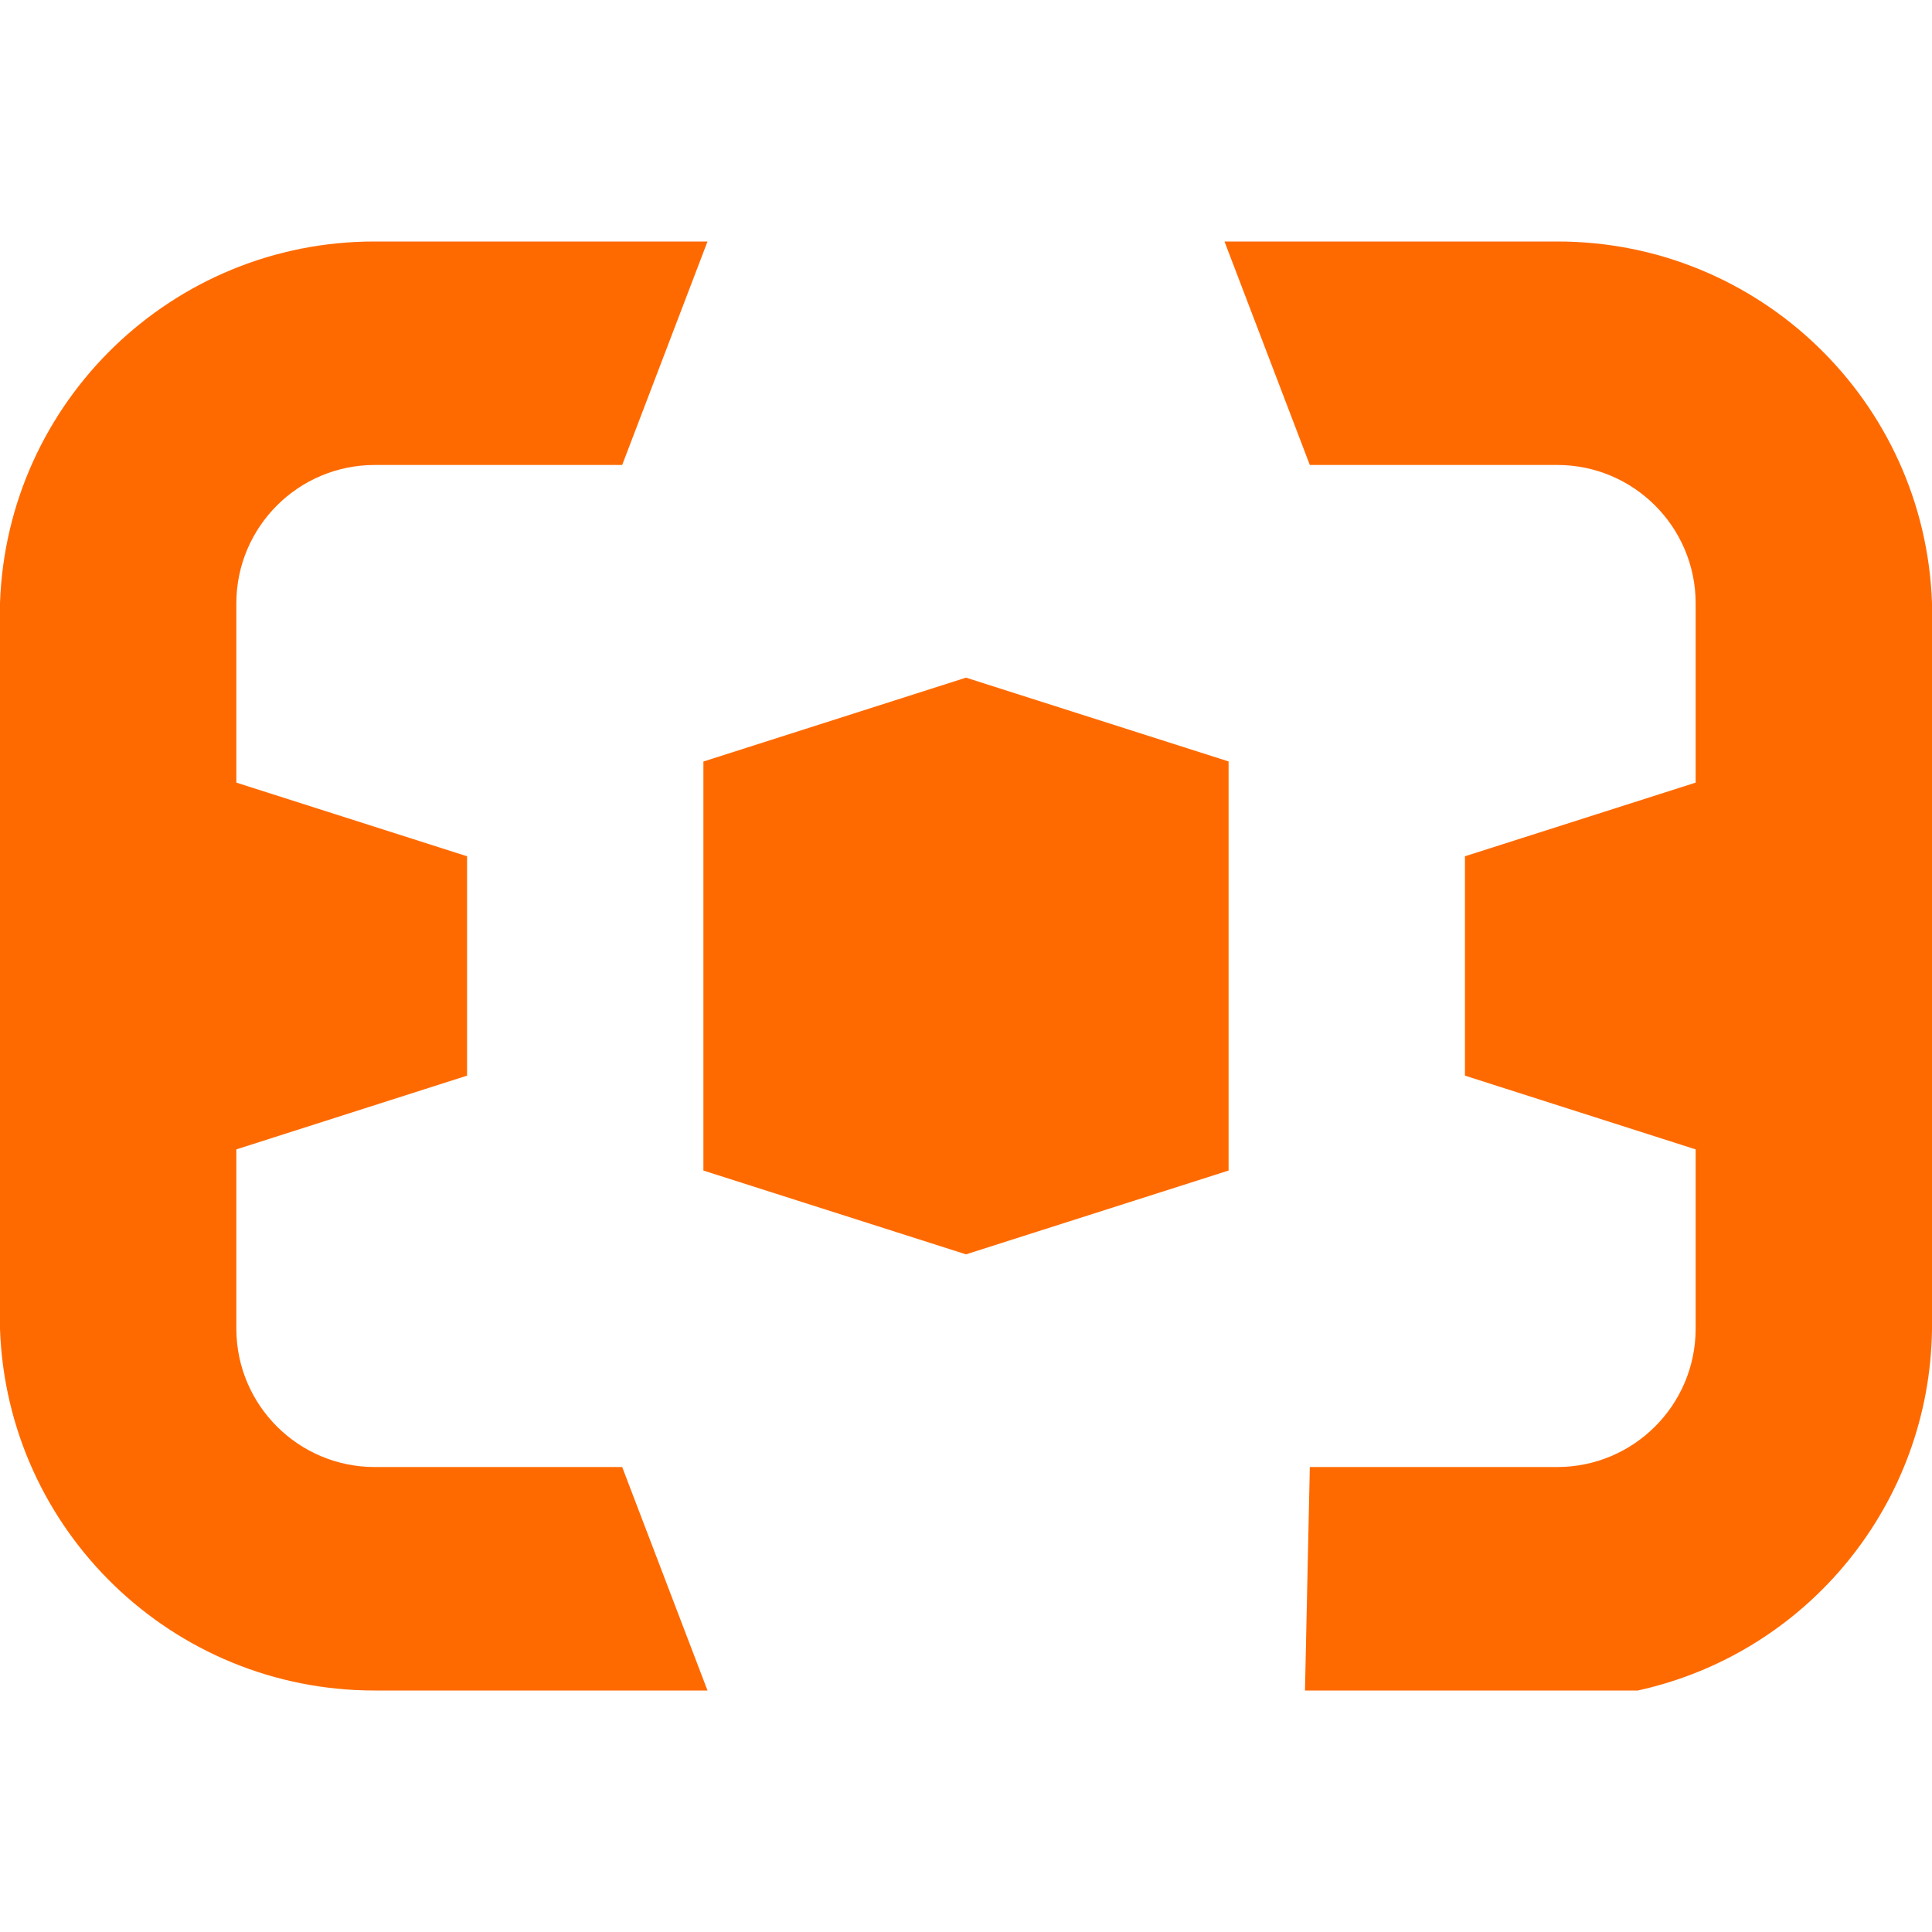
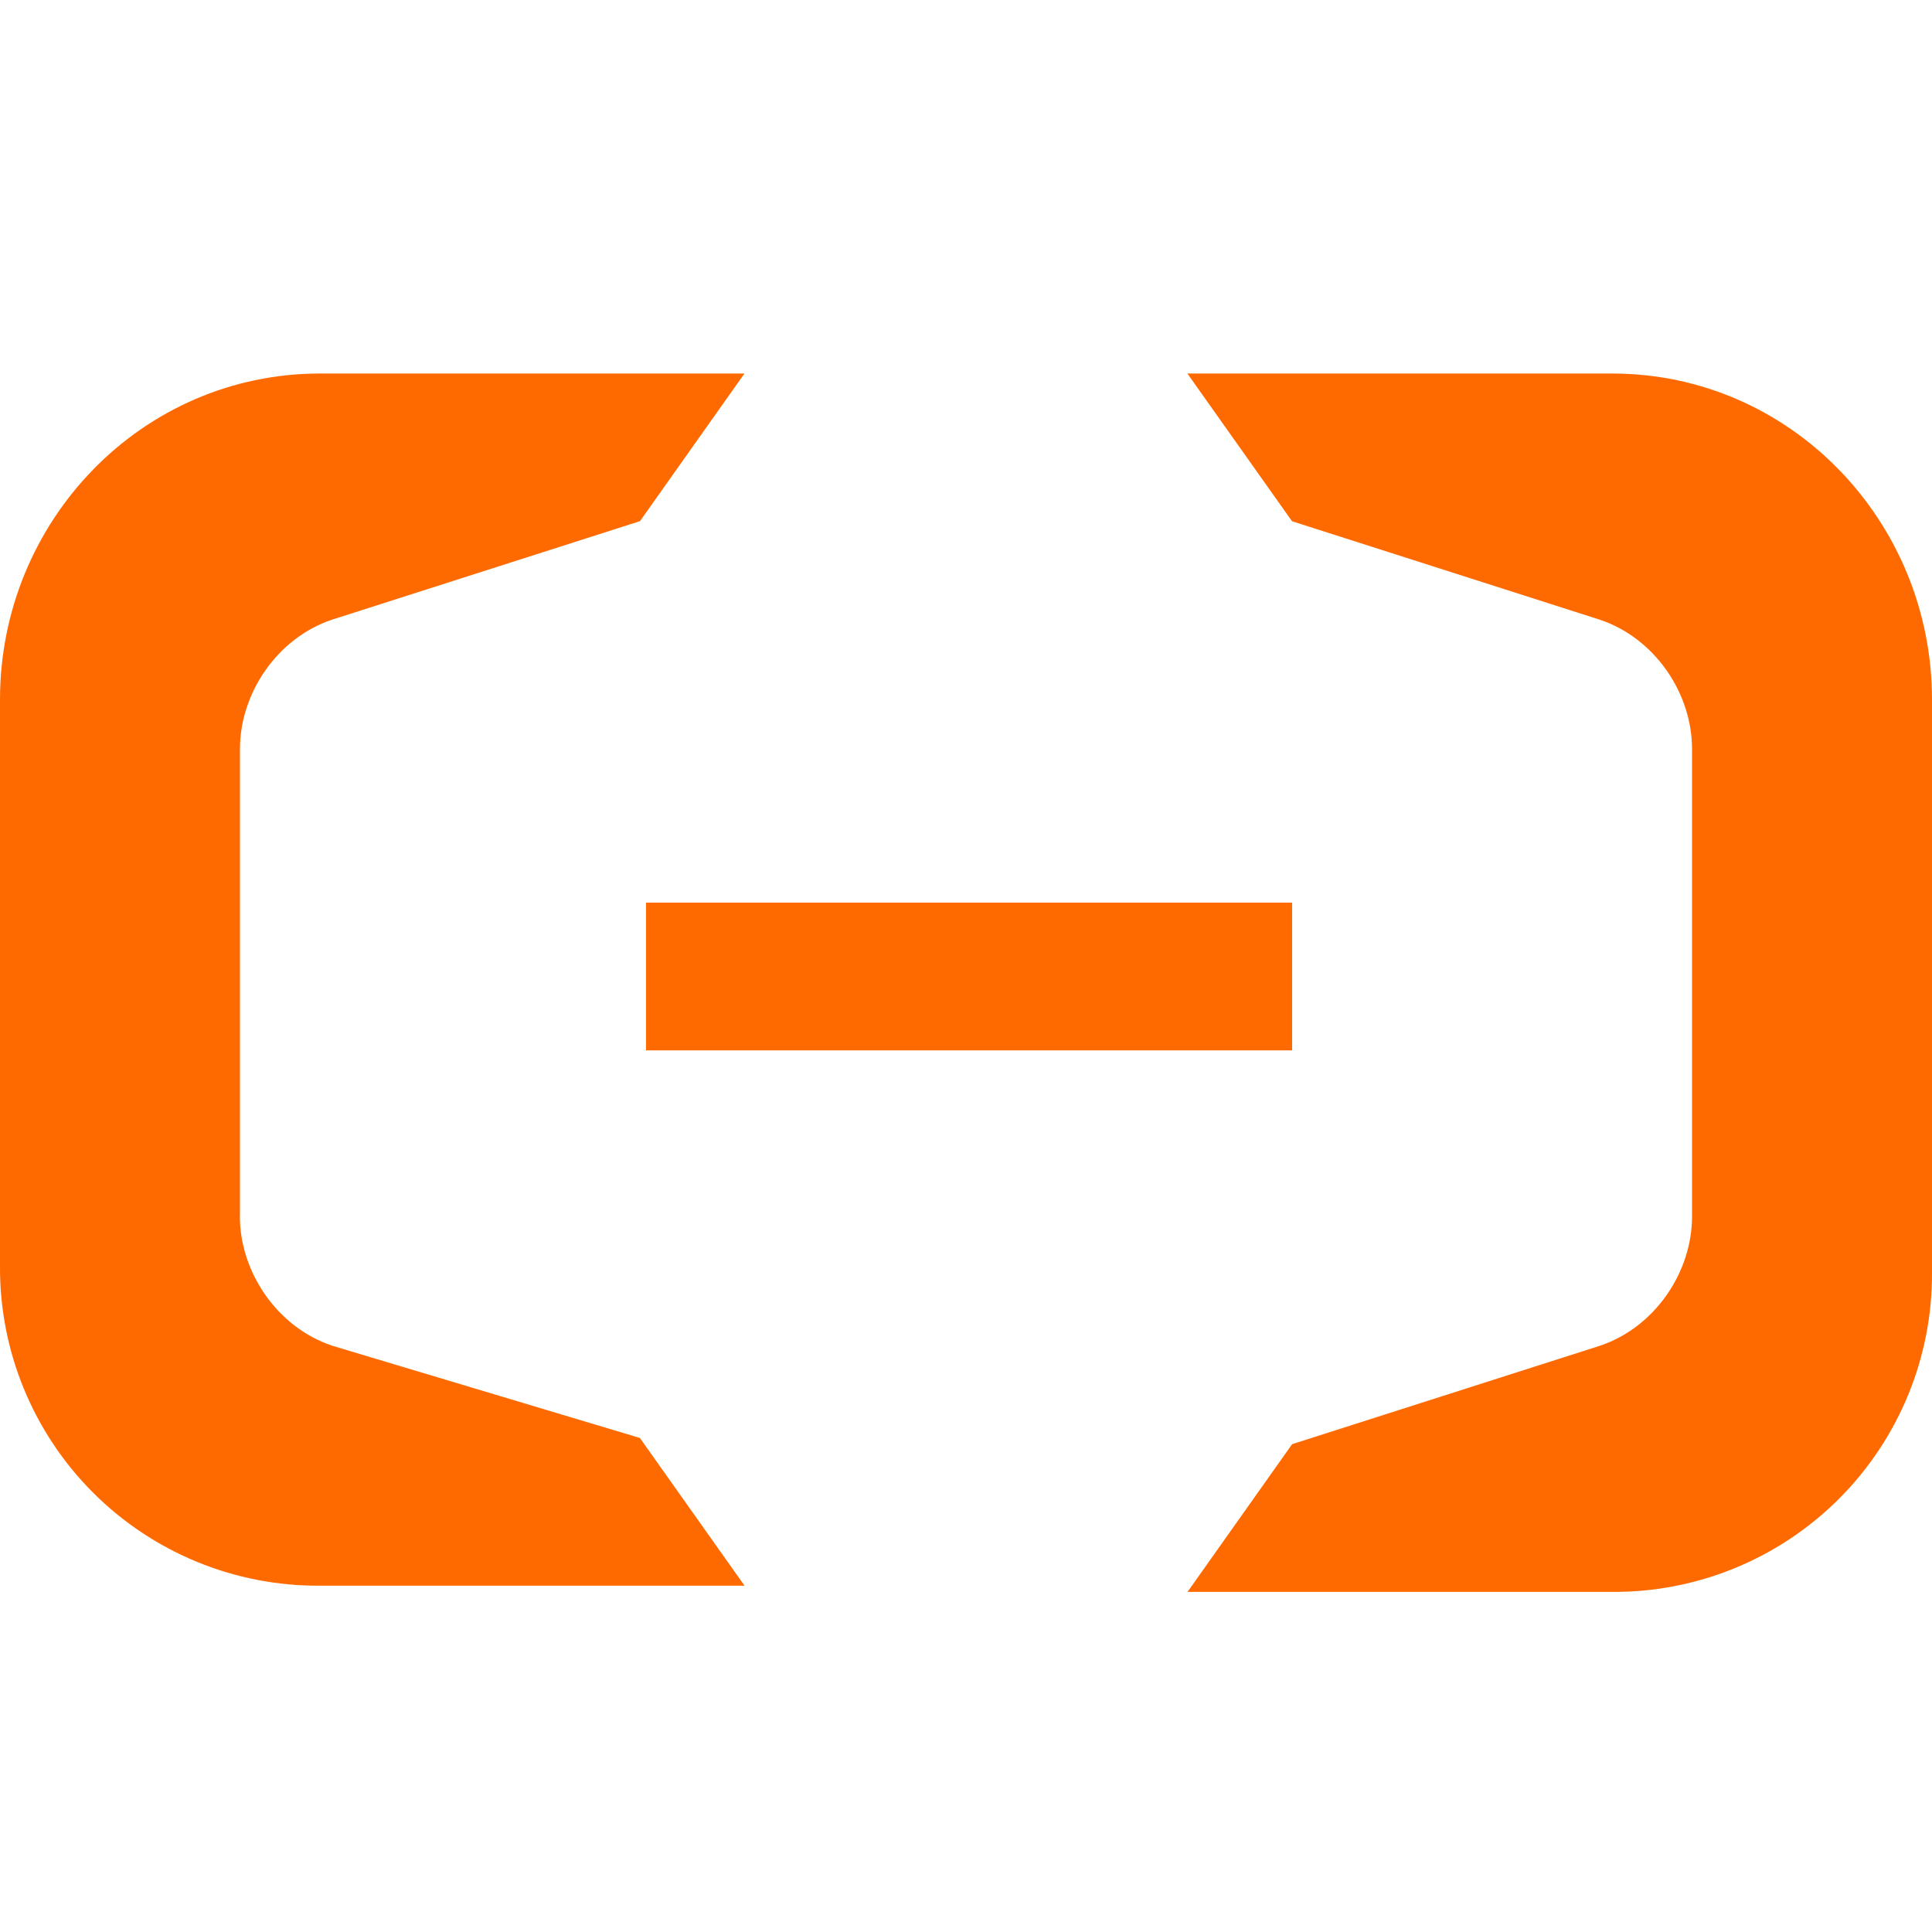
- <svg xmlns="http://www.w3.org/2000/svg" width="40" height="40" viewBox="0 0 24 24">
-   <path d="M4.654 3h4.135l-1.06 2.776H4.654A1.72 1.72 0 002.936 7.49v2.232l2.866.915v2.725l-2.866.916V16.51a1.72 1.72 0 001.718 1.714h3.075L8.789 21H4.654A4.654 4.654 0 010 16.51V7.49A4.654 4.654 0 014.654 3zm14.692 0h-4.135l1.06 2.776h3.075a1.72 1.72 0 011.718 1.714v2.232l-2.866.915v2.725l2.866.916V16.51a1.72 1.72 0 01-1.718 1.714h-3.075L16.211 21h4.135A4.654 4.654 0 0024 16.51V7.49A4.654 4.654 0 0019.346 3zM12 8.418l3.262 1.041v5.082L12 15.582l-3.262-1.041V9.46L12 8.418z" fill="#FF6A00" />
+ <svg xmlns="http://www.w3.org/2000/svg" width="40" height="40" viewBox="0 0 24 24" fill-rule="evenodd">
+   <path d="M14.752 4.64h5.274C22.242 4.64 24 6.475 24 8.691V15.8a3.947 3.947 0 01-3.974 3.975h-5.274l1.299-1.835 3.822-1.222c.688-.23 1.146-.918 1.146-1.605v-5.81c0-.687-.458-1.375-1.146-1.605L16.05 6.475l-1.3-1.835zM2.98 15.111c0 .688.46 1.376 1.147 1.606l3.822 1.146 1.3 1.835H3.974A3.947 3.947 0 010 15.723V8.69c0-2.216 1.758-4.05 3.975-4.05h5.273L7.95 6.474 4.127 7.697c-.688.23-1.146.918-1.146 1.606v5.808z" fill="#FF6A00" />
+   <path d="M16.051 11.213H8.025v1.835h8.026v-1.835z" fill="#FF6A00" />
</svg>
